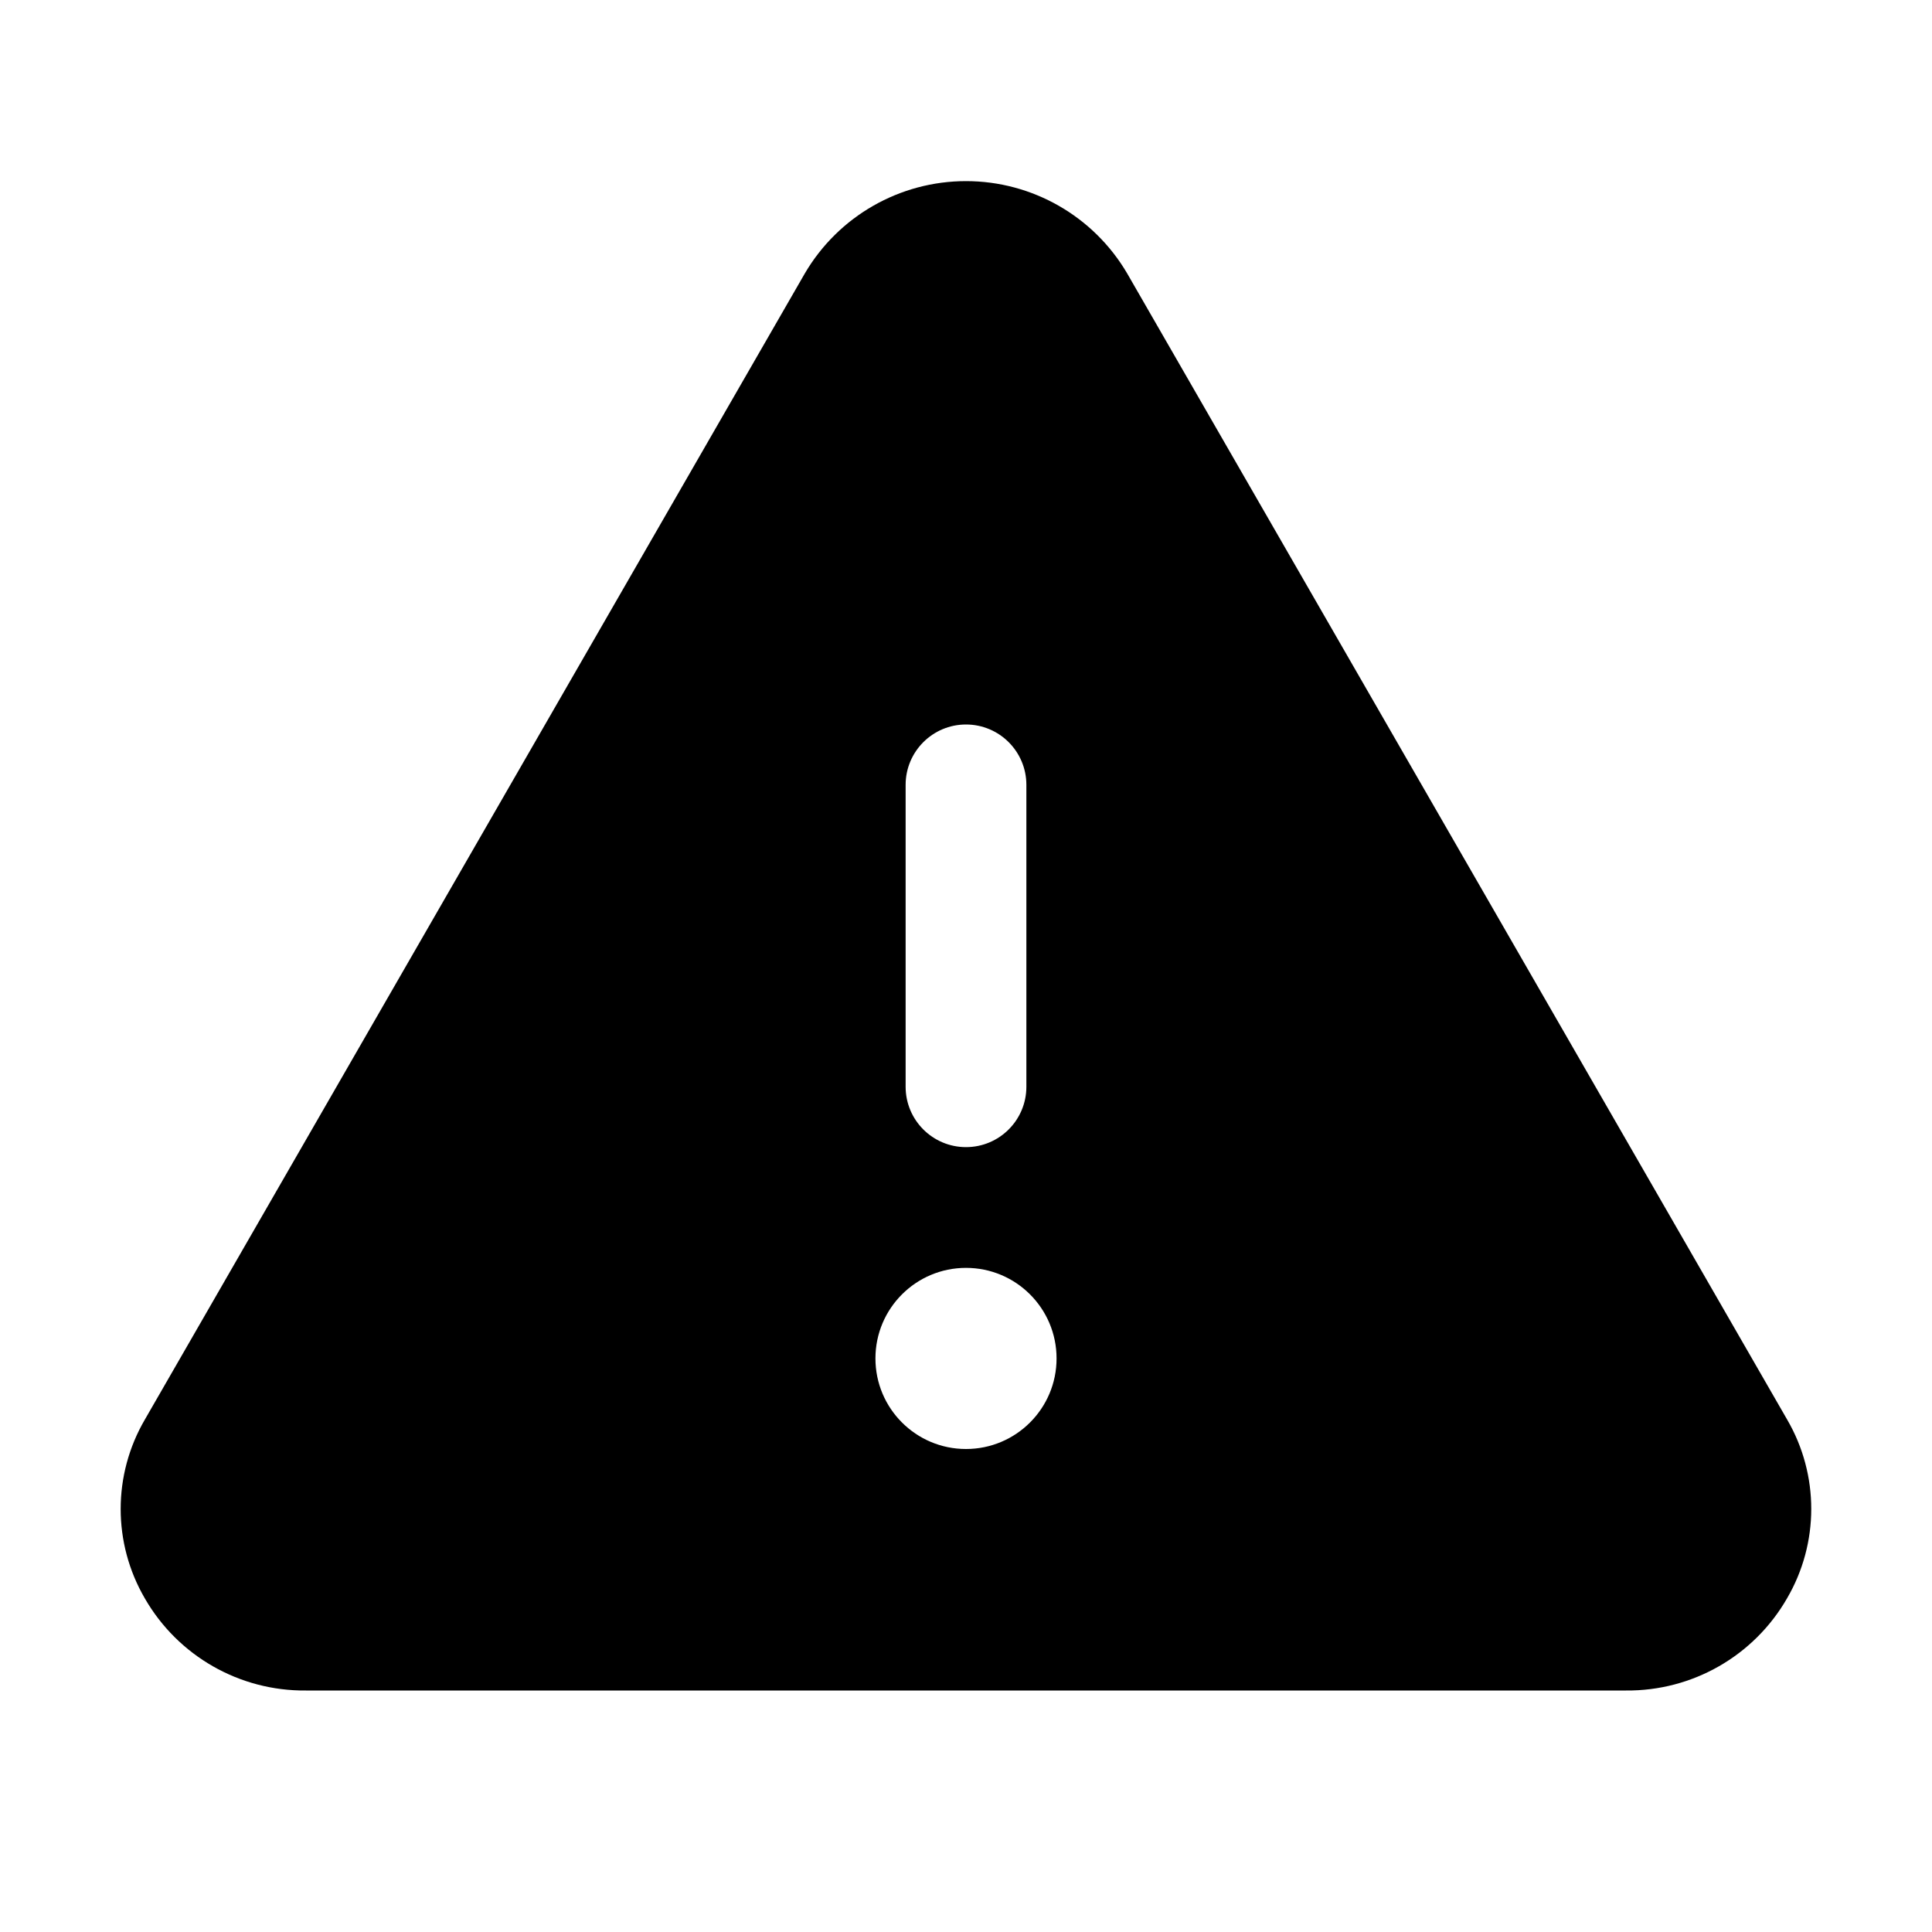
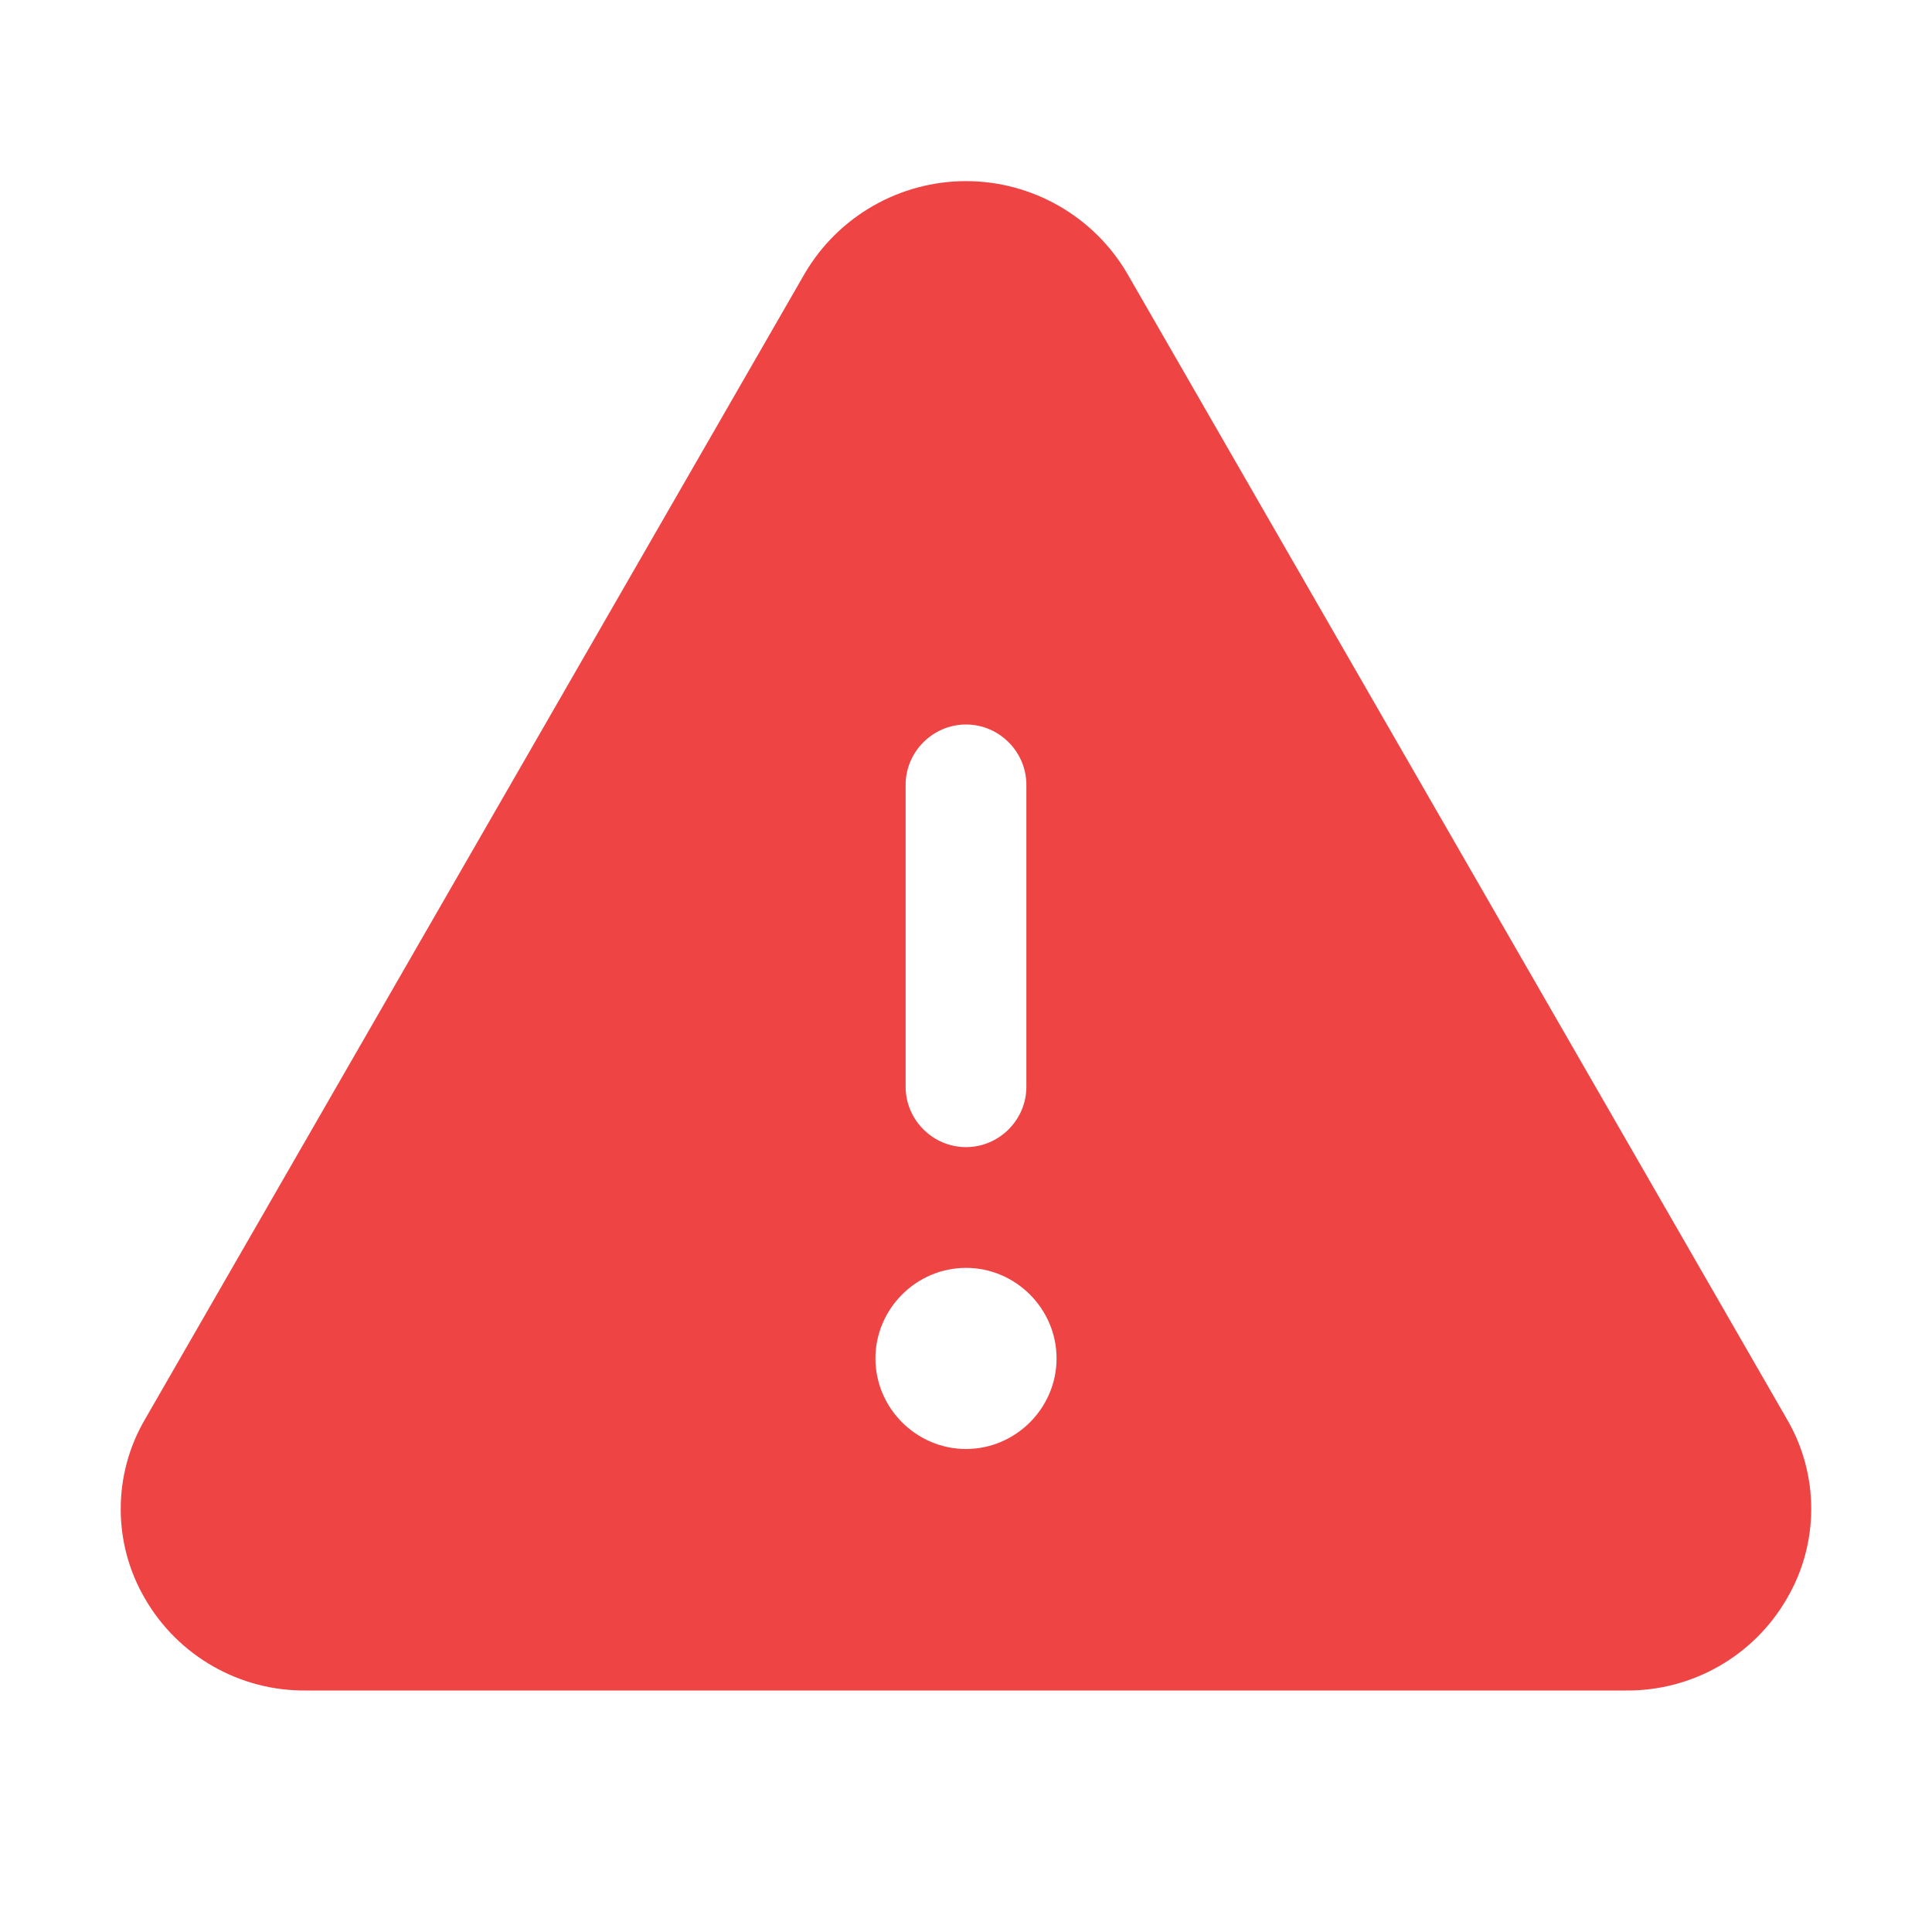
- <svg xmlns="http://www.w3.org/2000/svg" width="32" height="32" fill="#000000" viewBox="0 0 256 256">
-   <path d="M236.8,188.09,149.35,36.22h0a24.76,24.76,0,0,0-42.7,0L19.2,188.09a23.51,23.51,0,0,0,0,23.72A24.35,24.35,0,0,0,40.55,224h174.9a24.35,24.35,0,0,0,21.33-12.19A23.51,23.51,0,0,0,236.8,188.09ZM120,104a8,8,0,0,1,16,0v40a8,8,0,0,1-16,0Zm8,88a12,12,0,1,1,12-12A12,12,0,0,1,128,192Z" />
+ <svg xmlns="http://www.w3.org/2000/svg" width="32px" height="32px" version="1.1" xml:space="preserve" style="fill-rule:evenodd;clip-rule:evenodd;stroke-linejoin:round;stroke-miterlimit:2;">
+   <path d="M29.6,23.511L18.669,4.528C18.114,3.582 17.096,3 16,3C14.904,3 13.886,3.582 13.331,4.527L2.4,23.511C1.866,24.426 1.866,25.562 2.4,26.476C2.948,27.428 3.971,28.011 5.069,28L26.931,28C28.028,28.01 29.05,27.427 29.597,26.476C30.133,25.562 30.134,24.426 29.6,23.511ZM15,13C15,12.451 15.451,12 16,12C16.549,12 17,12.451 17,13L17,18C17,18.549 16.549,19 16,19C15.451,19 15,18.549 15,18L15,13ZM16,24C15.177,24 14.5,23.323 14.5,22.5C14.5,21.677 15.177,21 16,21C16.823,21 17.5,21.677 17.5,22.5C17.5,23.323 16.823,24 16,24Z" style="fill:rgb(239,68,68);fill-rule:nonzero;" />
</svg>
